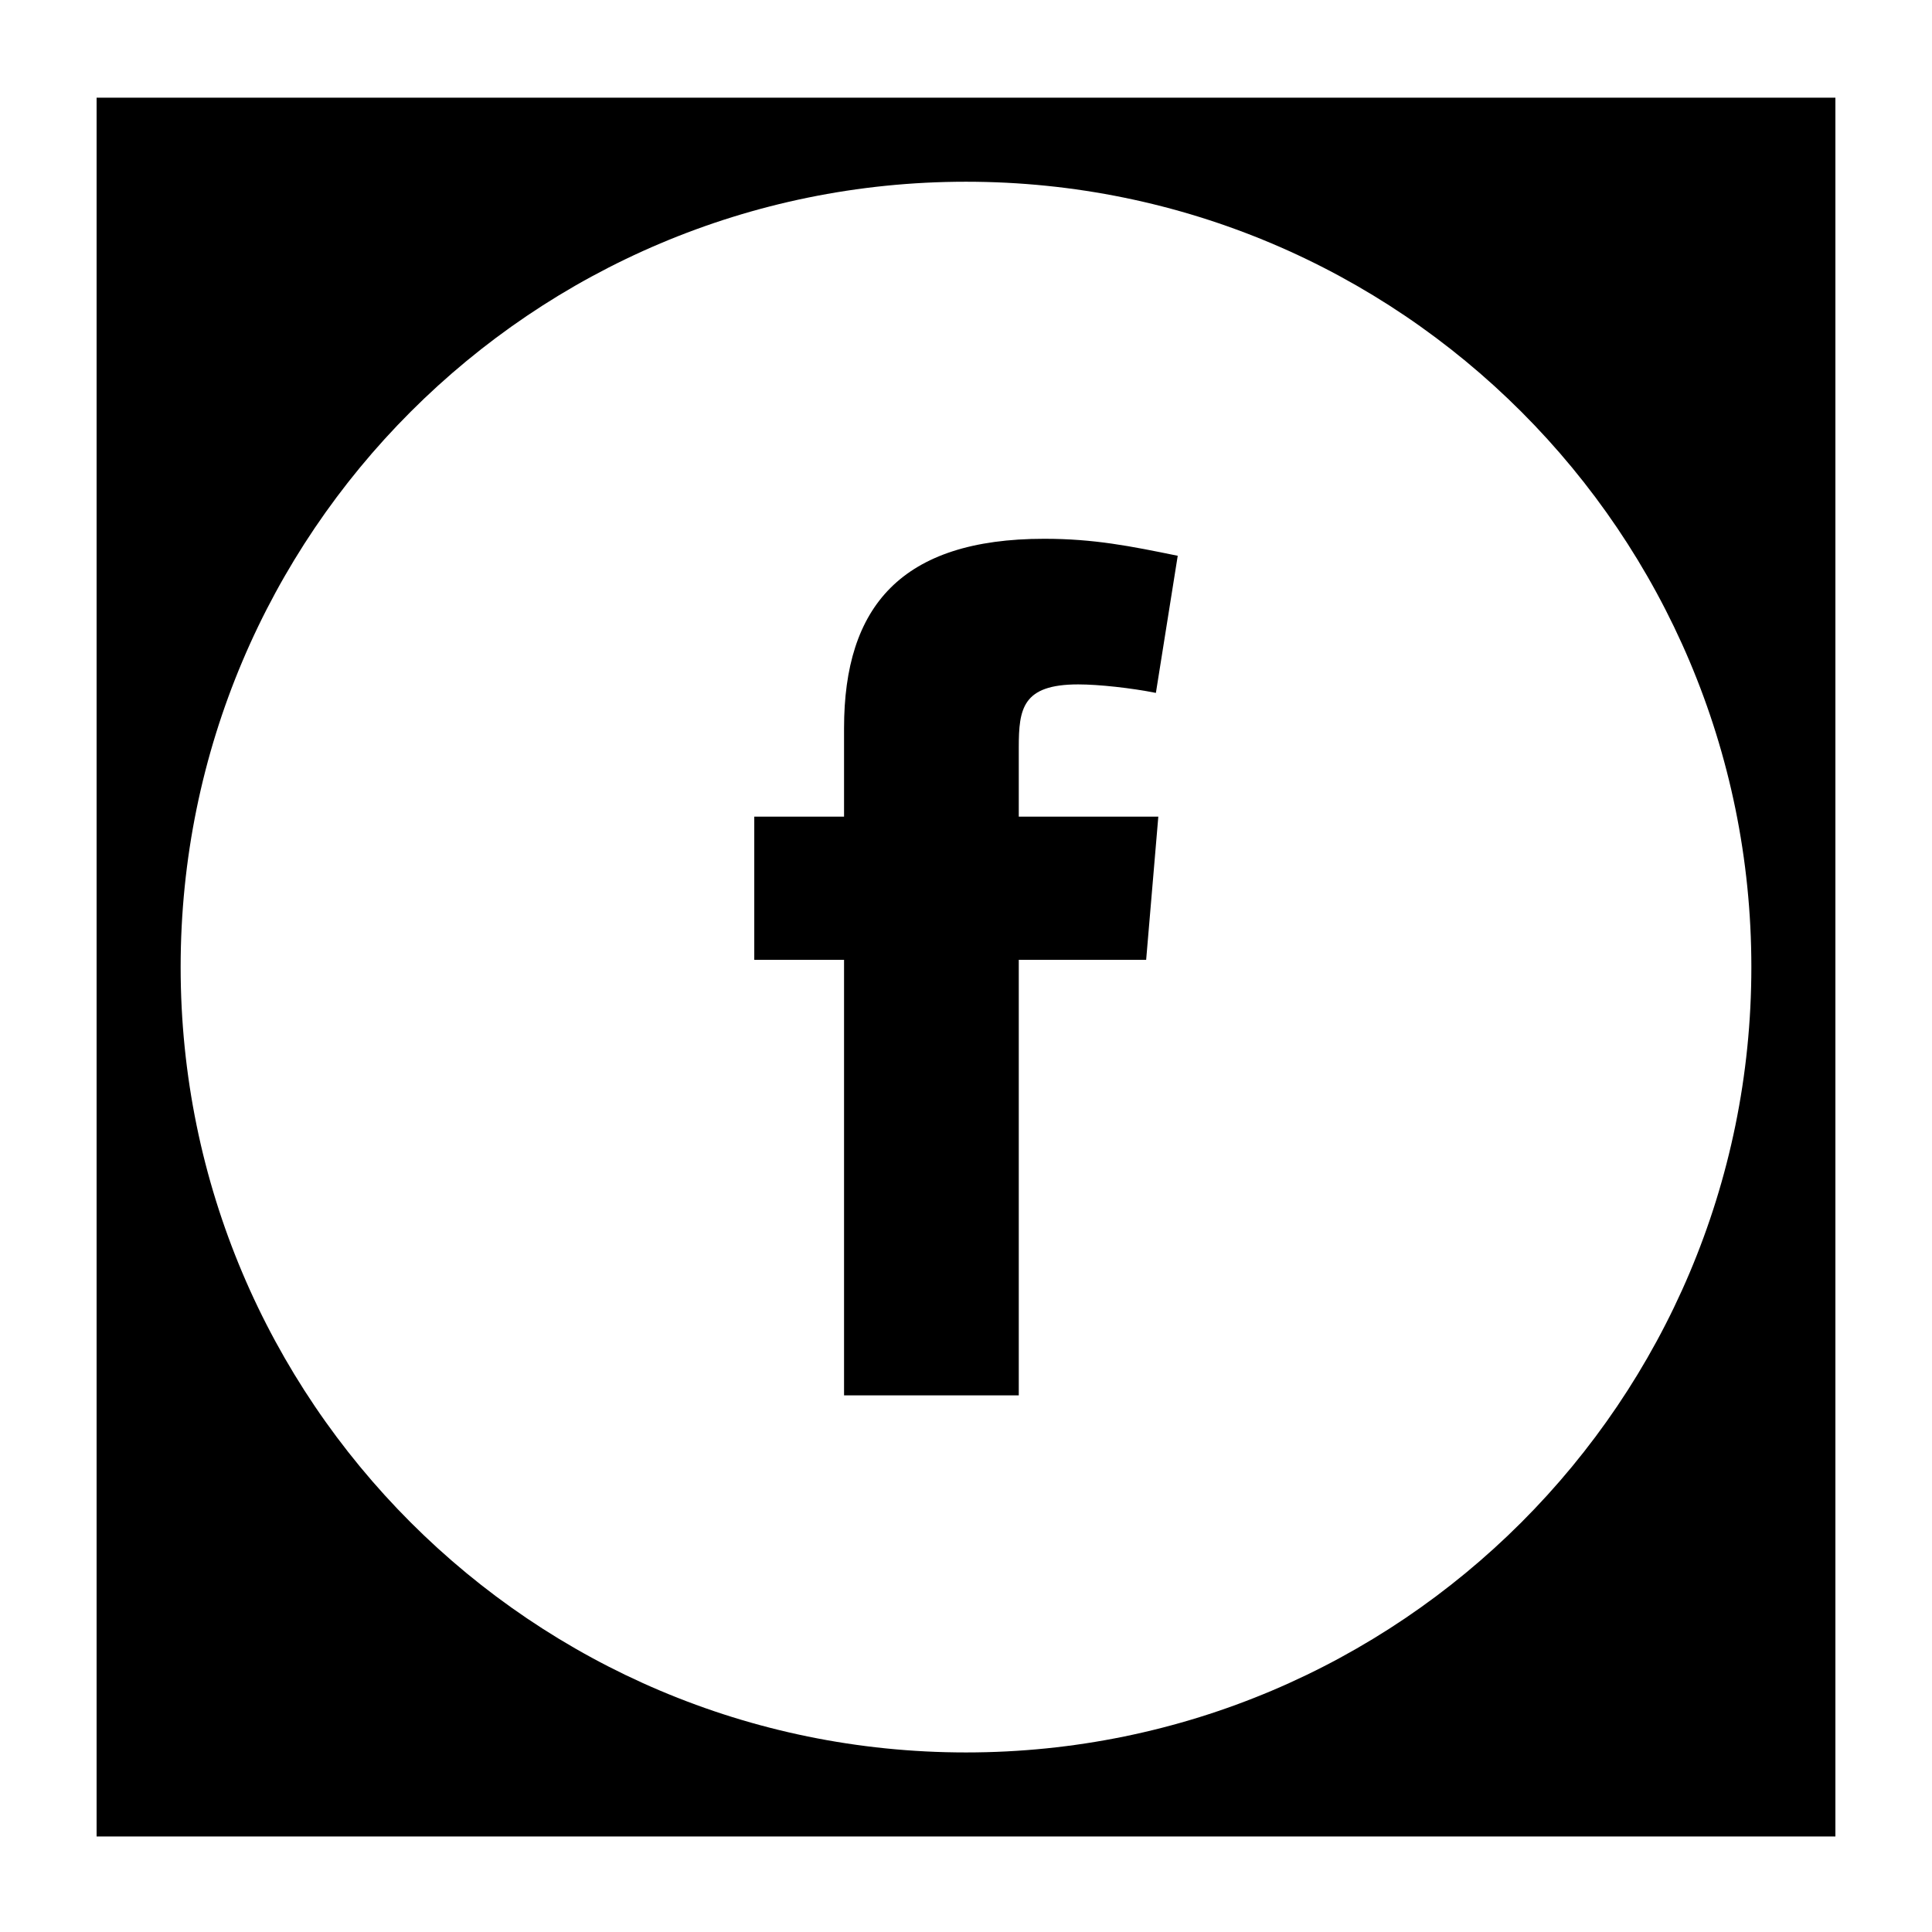
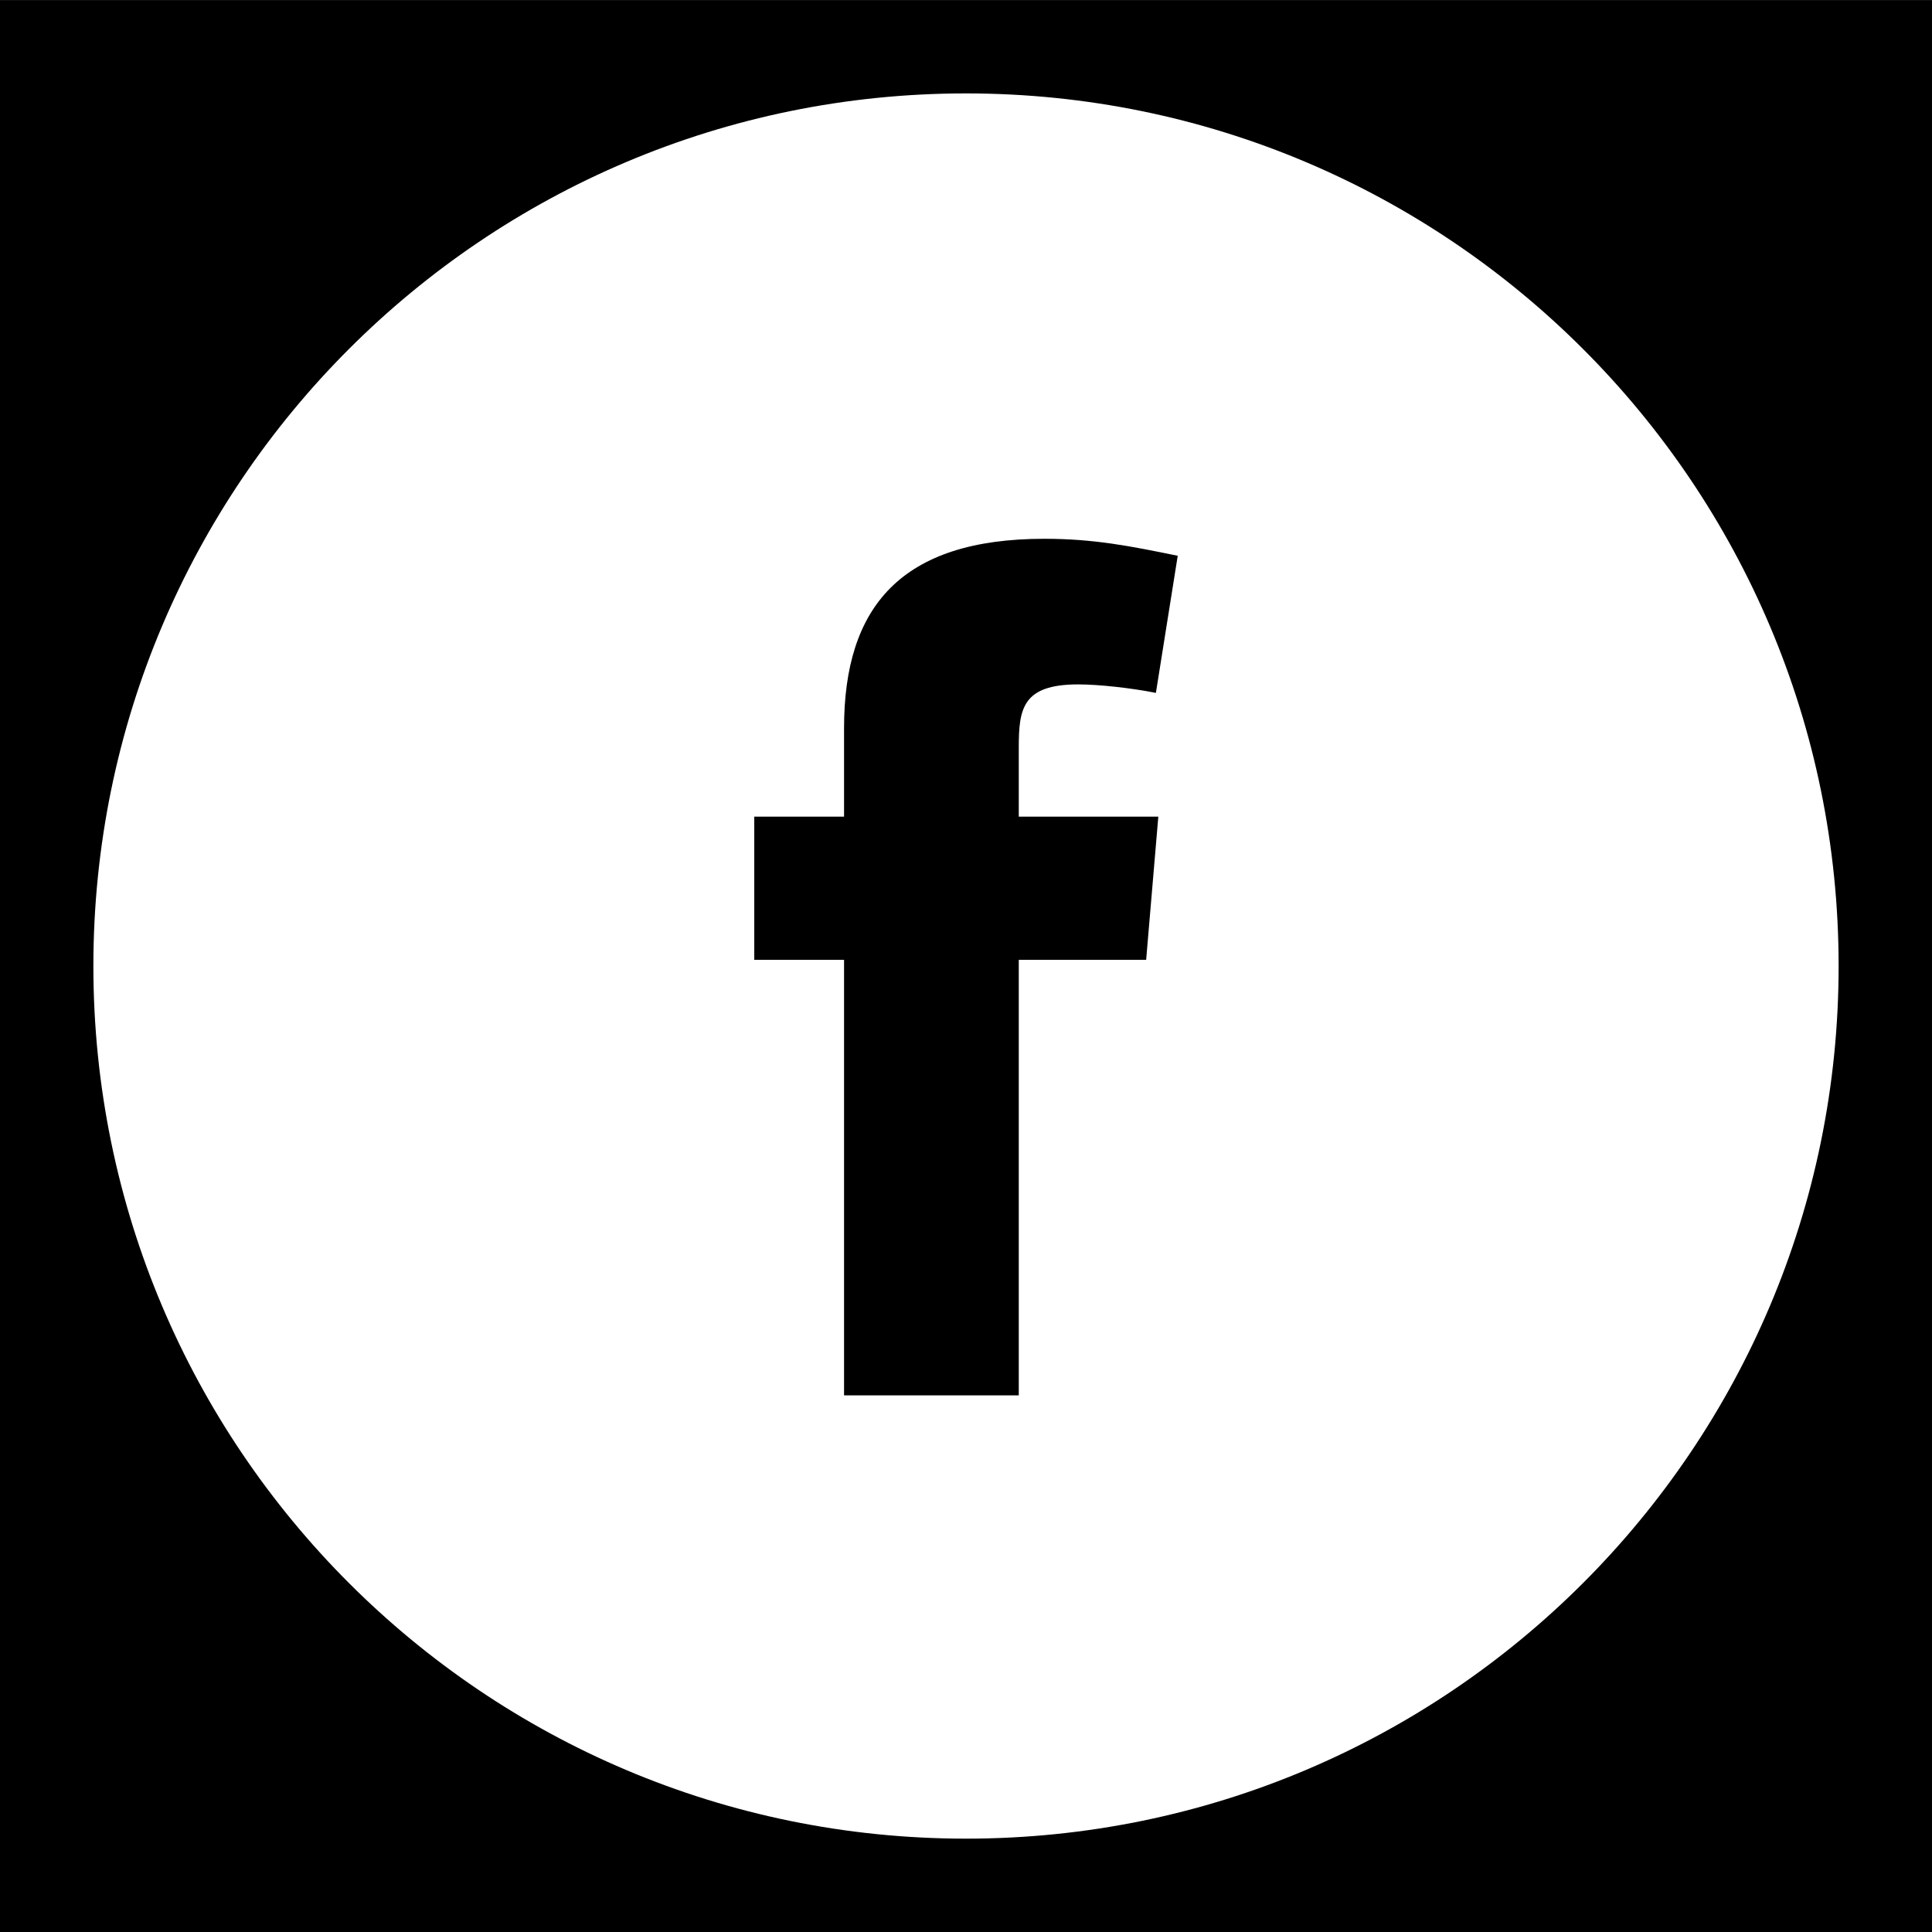
<svg xmlns="http://www.w3.org/2000/svg" version="1.1" id="Layer_1" x="0px" y="0px" width="1000px" height="1000px" viewBox="0 0 1000 1000" enable-background="new 0 0 1000 1000" xml:space="preserve">
-   <path d="M609.59,287.671c-24.502-5.012-43.337-8.797-69.077-8.797c-74.118,0-103.633,35.179-103.633,97.978v45.831h-46.471V496.8  h46.471v225.447h90.435V496.8h65.934l6.294-74.117h-72.228v-35.778c0-20.103,1.895-32.66,30.768-32.66  c10.679,0,27.636,1.88,40.205,4.398L609.59,287.671z" />
-   <path d="M50,50.561v900h900v-900H50z M500,907.061c-224.504,0-406.5-181.996-406.5-406.5s181.996-406.5,406.5-406.5  s406.5,181.996,406.5,406.5S724.504,907.061,500,907.061z" />
+   <path d="M609.59,287.671c-24.502-5.012-43.337-8.797-69.077-8.797c-74.118,0-103.633,35.179-103.633,97.978v45.831h-46.472V496.8  h46.472v225.447h90.435V496.8h65.934l6.295-74.117h-72.229v-35.778c0-20.103,1.896-32.66,30.769-32.66  c10.679,0,27.636,1.88,40.204,4.398L609.59,287.671z" />
+   <path d="M0,0.015v999.998h999.998V0.015H0z M500,951.68c-249.449,0-451.667-202.218-451.667-451.666S250.551,48.348,500,48.348  c249.448,0,451.665,202.217,451.665,451.666S749.448,951.68,500,951.68z" />
</svg>
